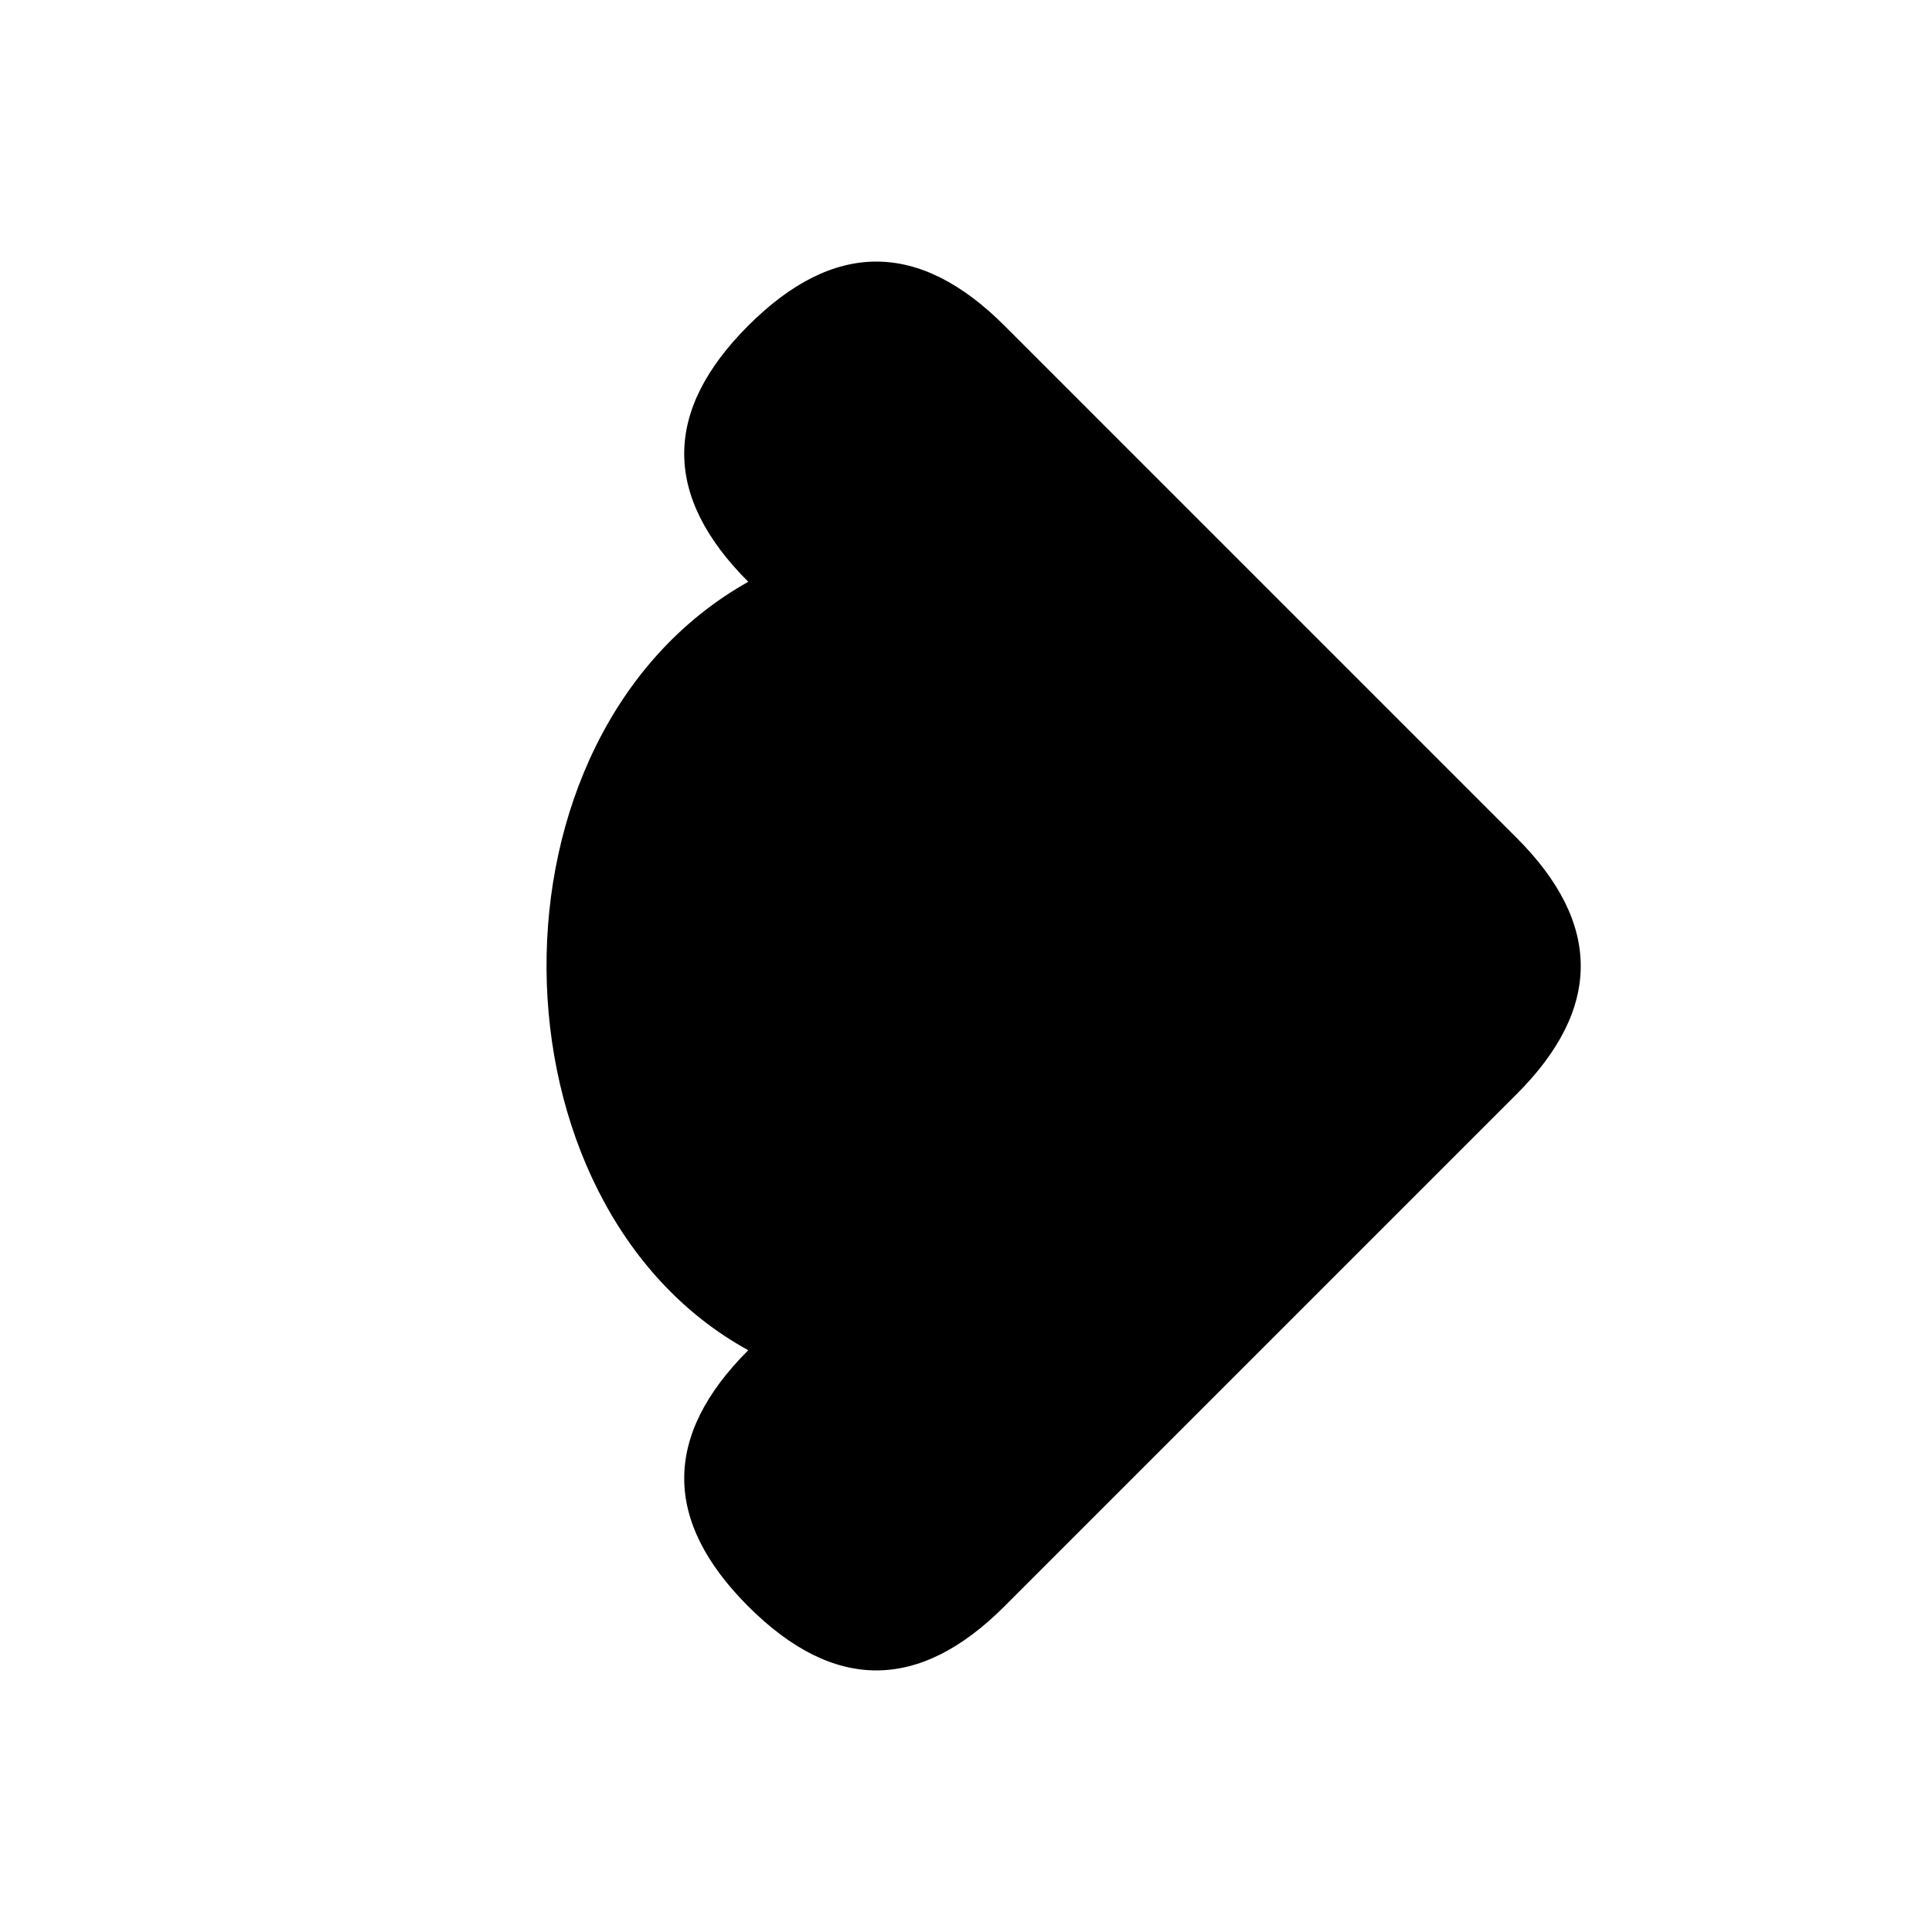
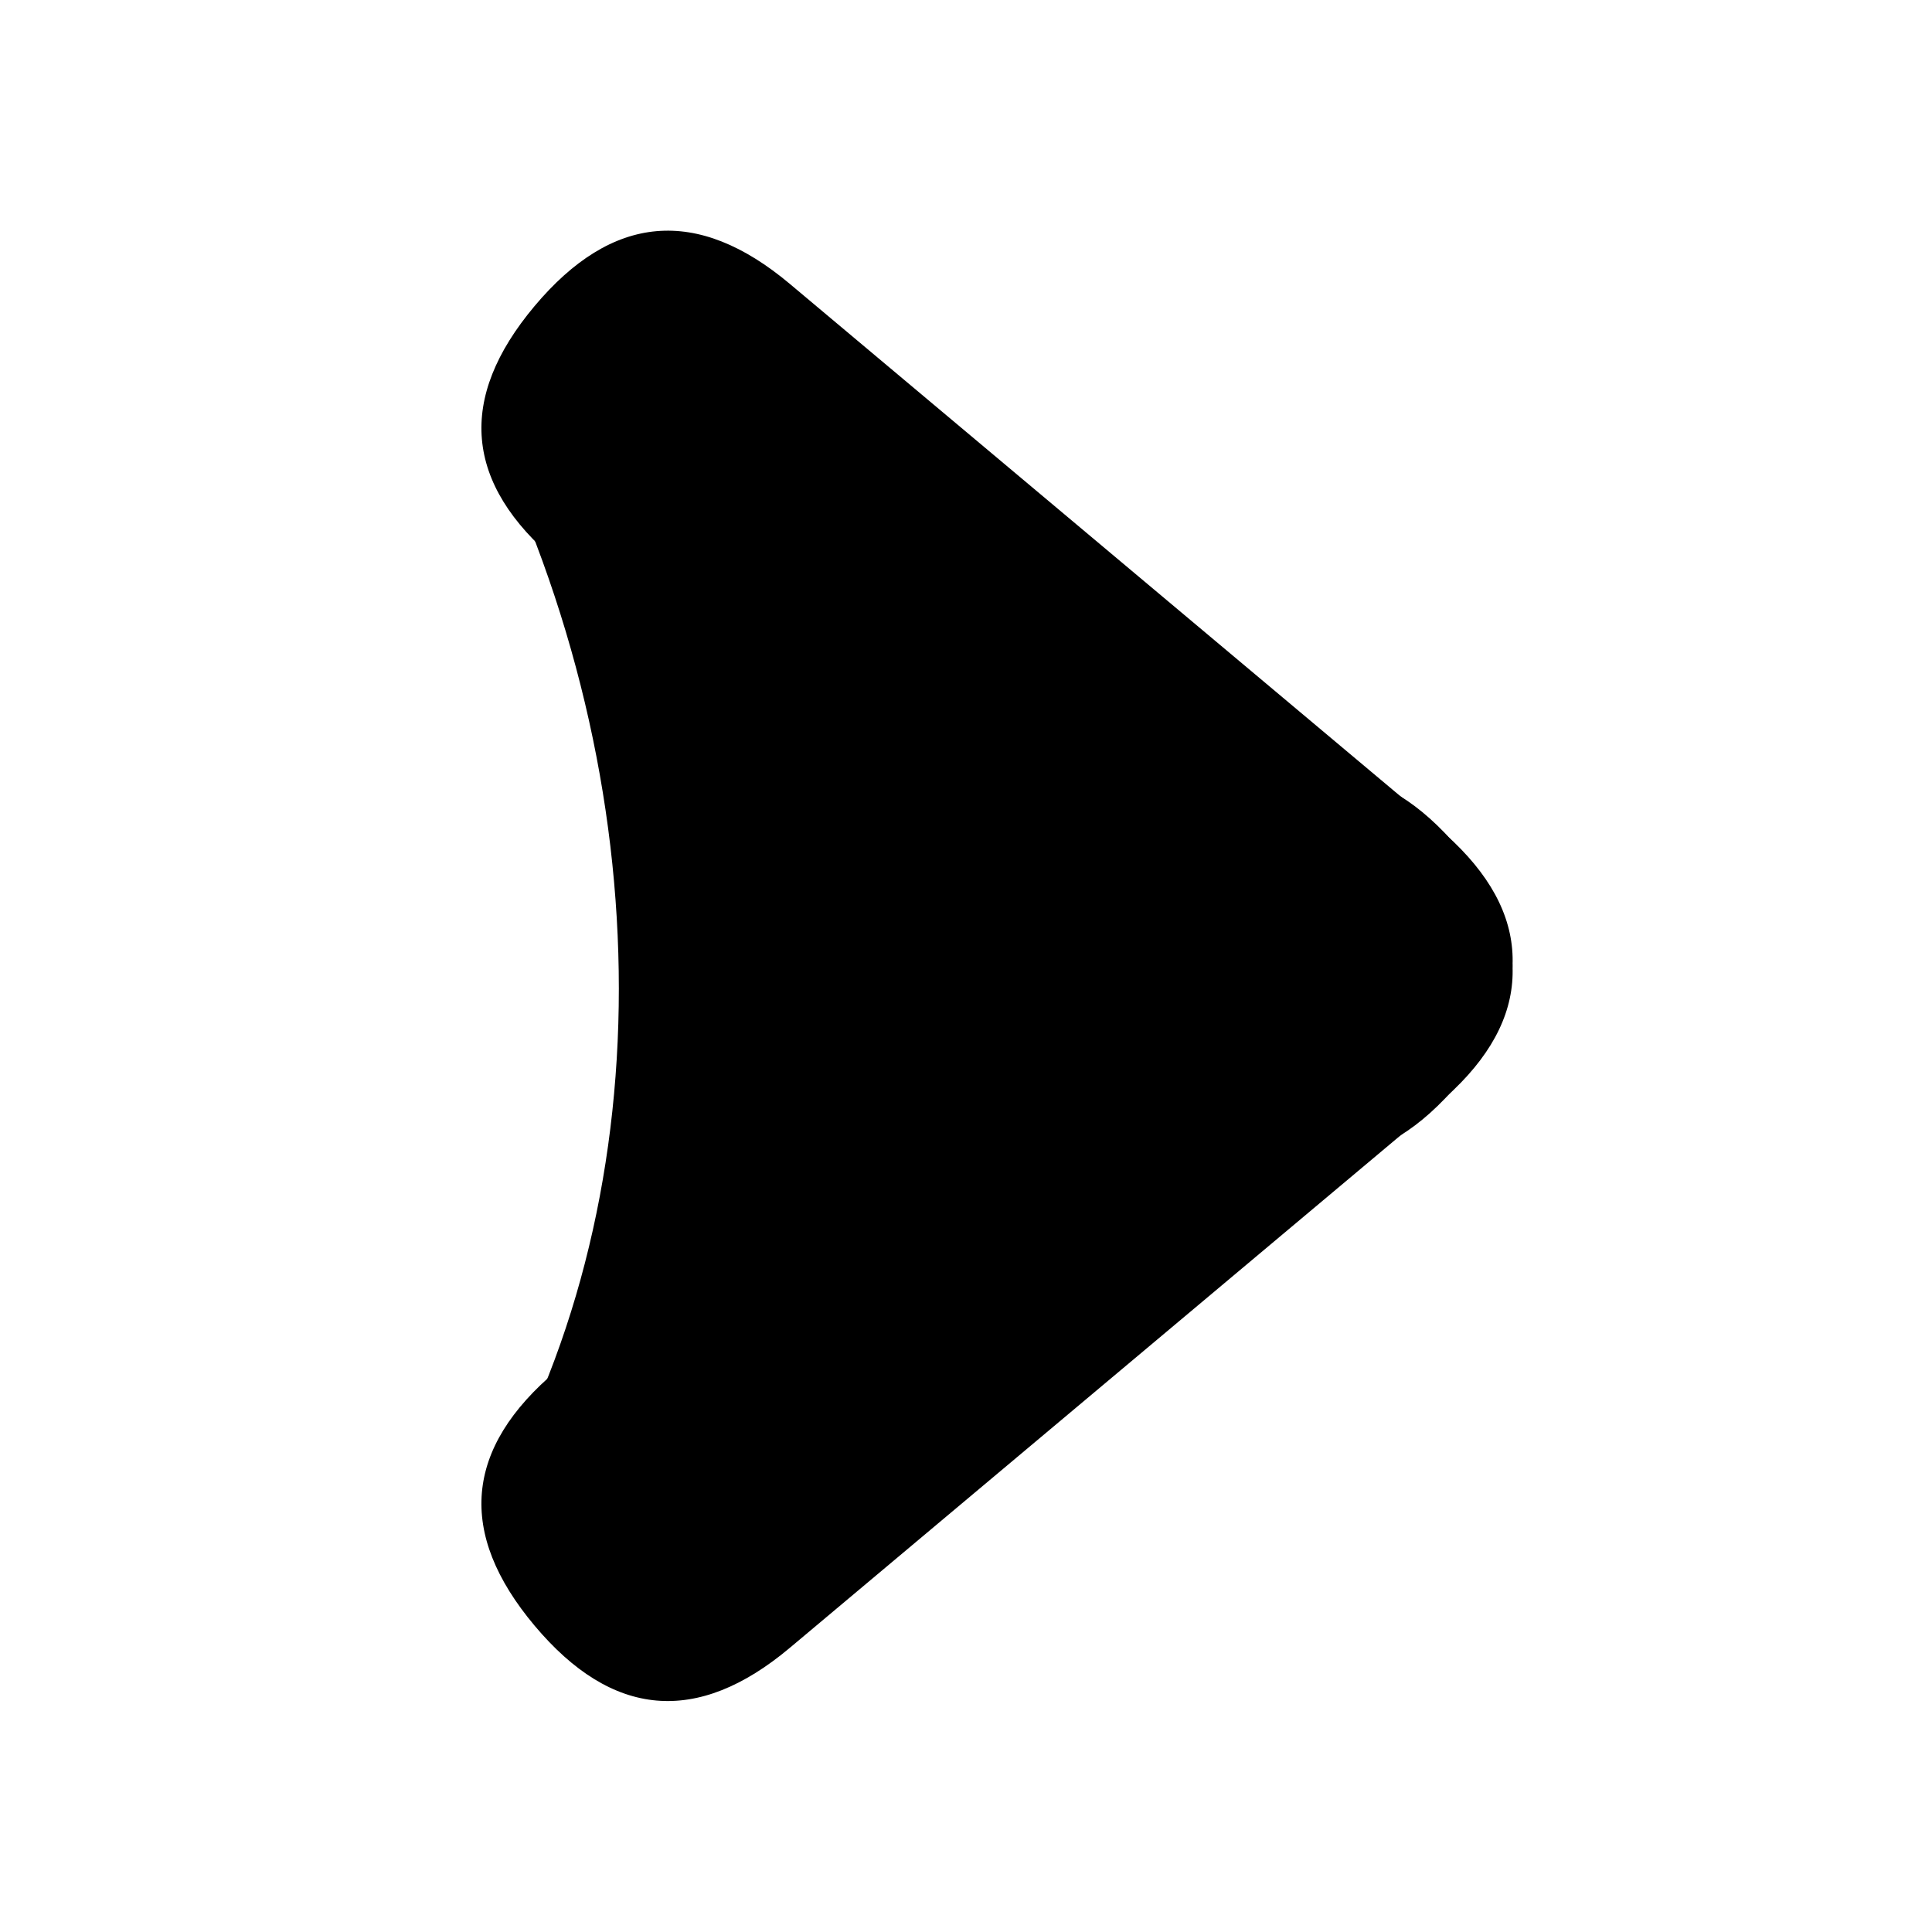
<svg xmlns="http://www.w3.org/2000/svg" width="16" height="16" viewBox="0 0 16 16">
-   <path d="M11.5 6.5c1 0 1.5.5 1.5 1.5v6c0 1-.5 1.5-1.5 1.5-1 0-1.5-.5-1.5-1.5-2.4.7-5.2-2-4.5-4.5-1 0-1.5-.5-1.5-1.5s.5-1.5 1.5-1.5z" fill="currentColor" transform="rotate(45 11.5 8)" />
+   <g transform="rotate(40 8 8) translate(1.75 4.6105)">
+     <path d="M1.5 3C.5 3 0 2.5 0 1.5s.5-1.5 1.5-1.5h7c1 0 1.5.5 1.5 1.5s-.5 1.5-1.5 1.5" id="line" />
+     <use href="#line" transform="rotate(280 8.5 1.5)" />
+   </g>
+   <path d="M4 3.5c1.5 3 1.5 6.5 0 9l5-4.5" />
</svg>
